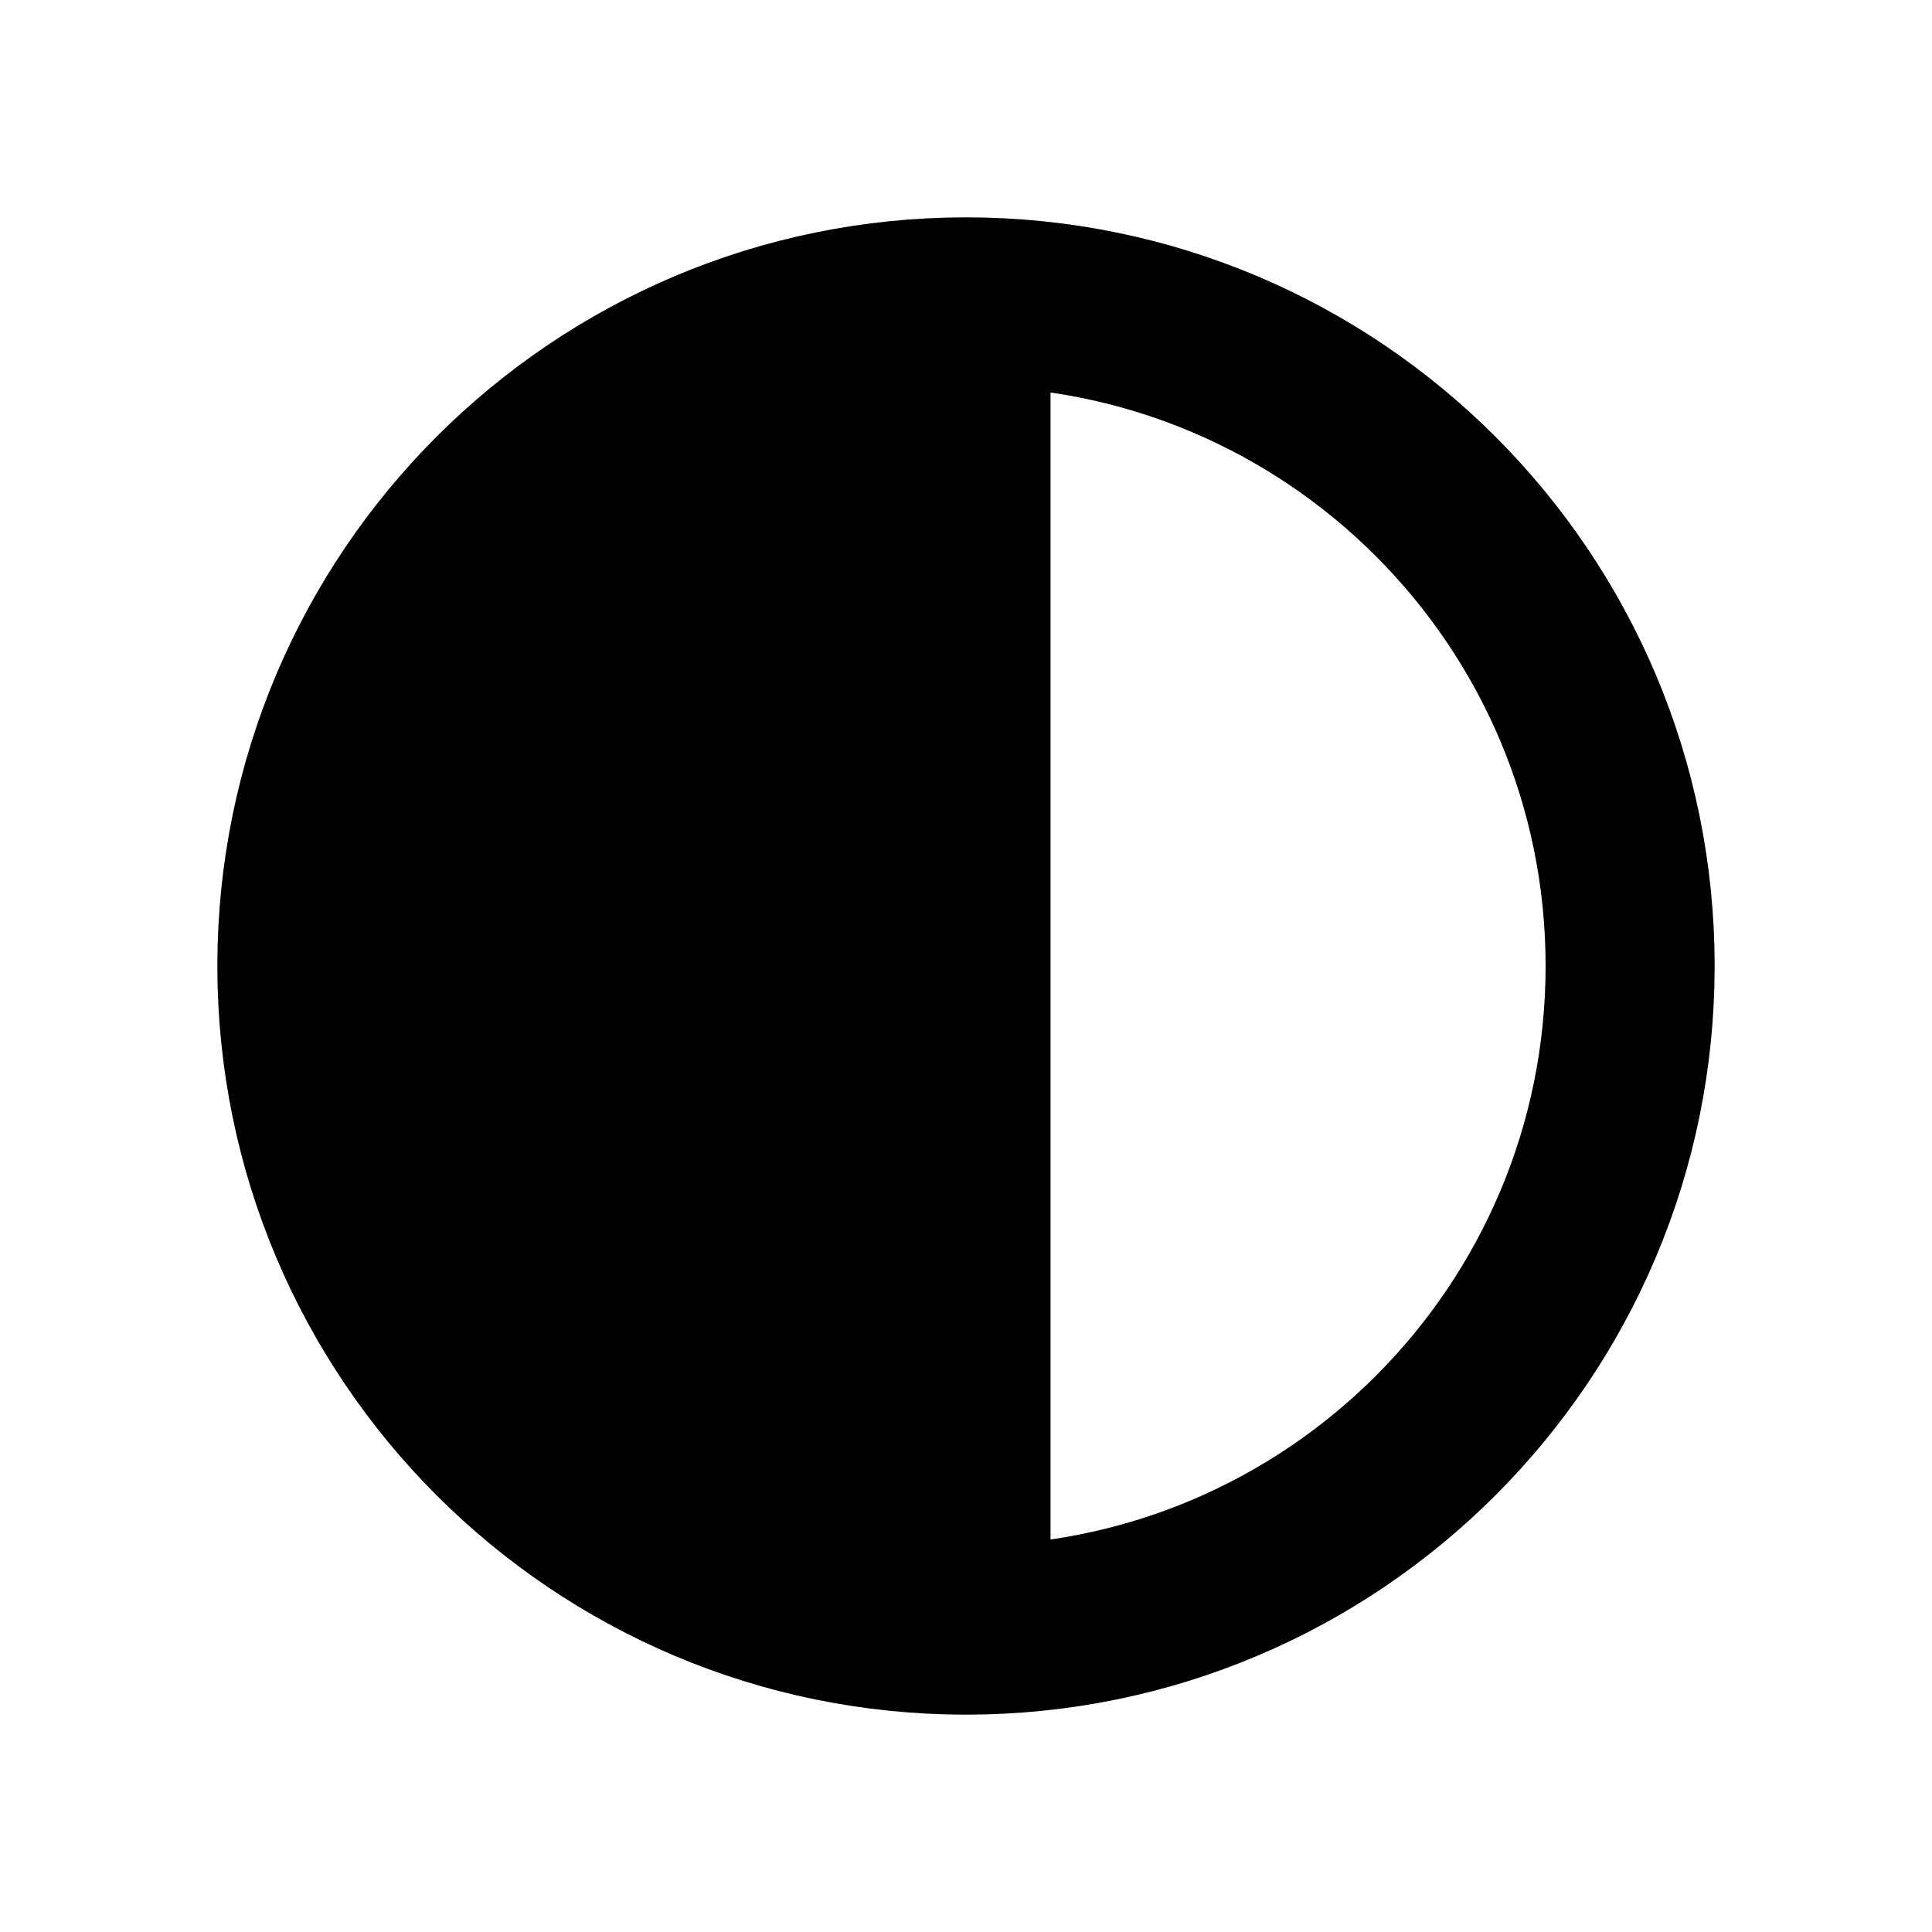
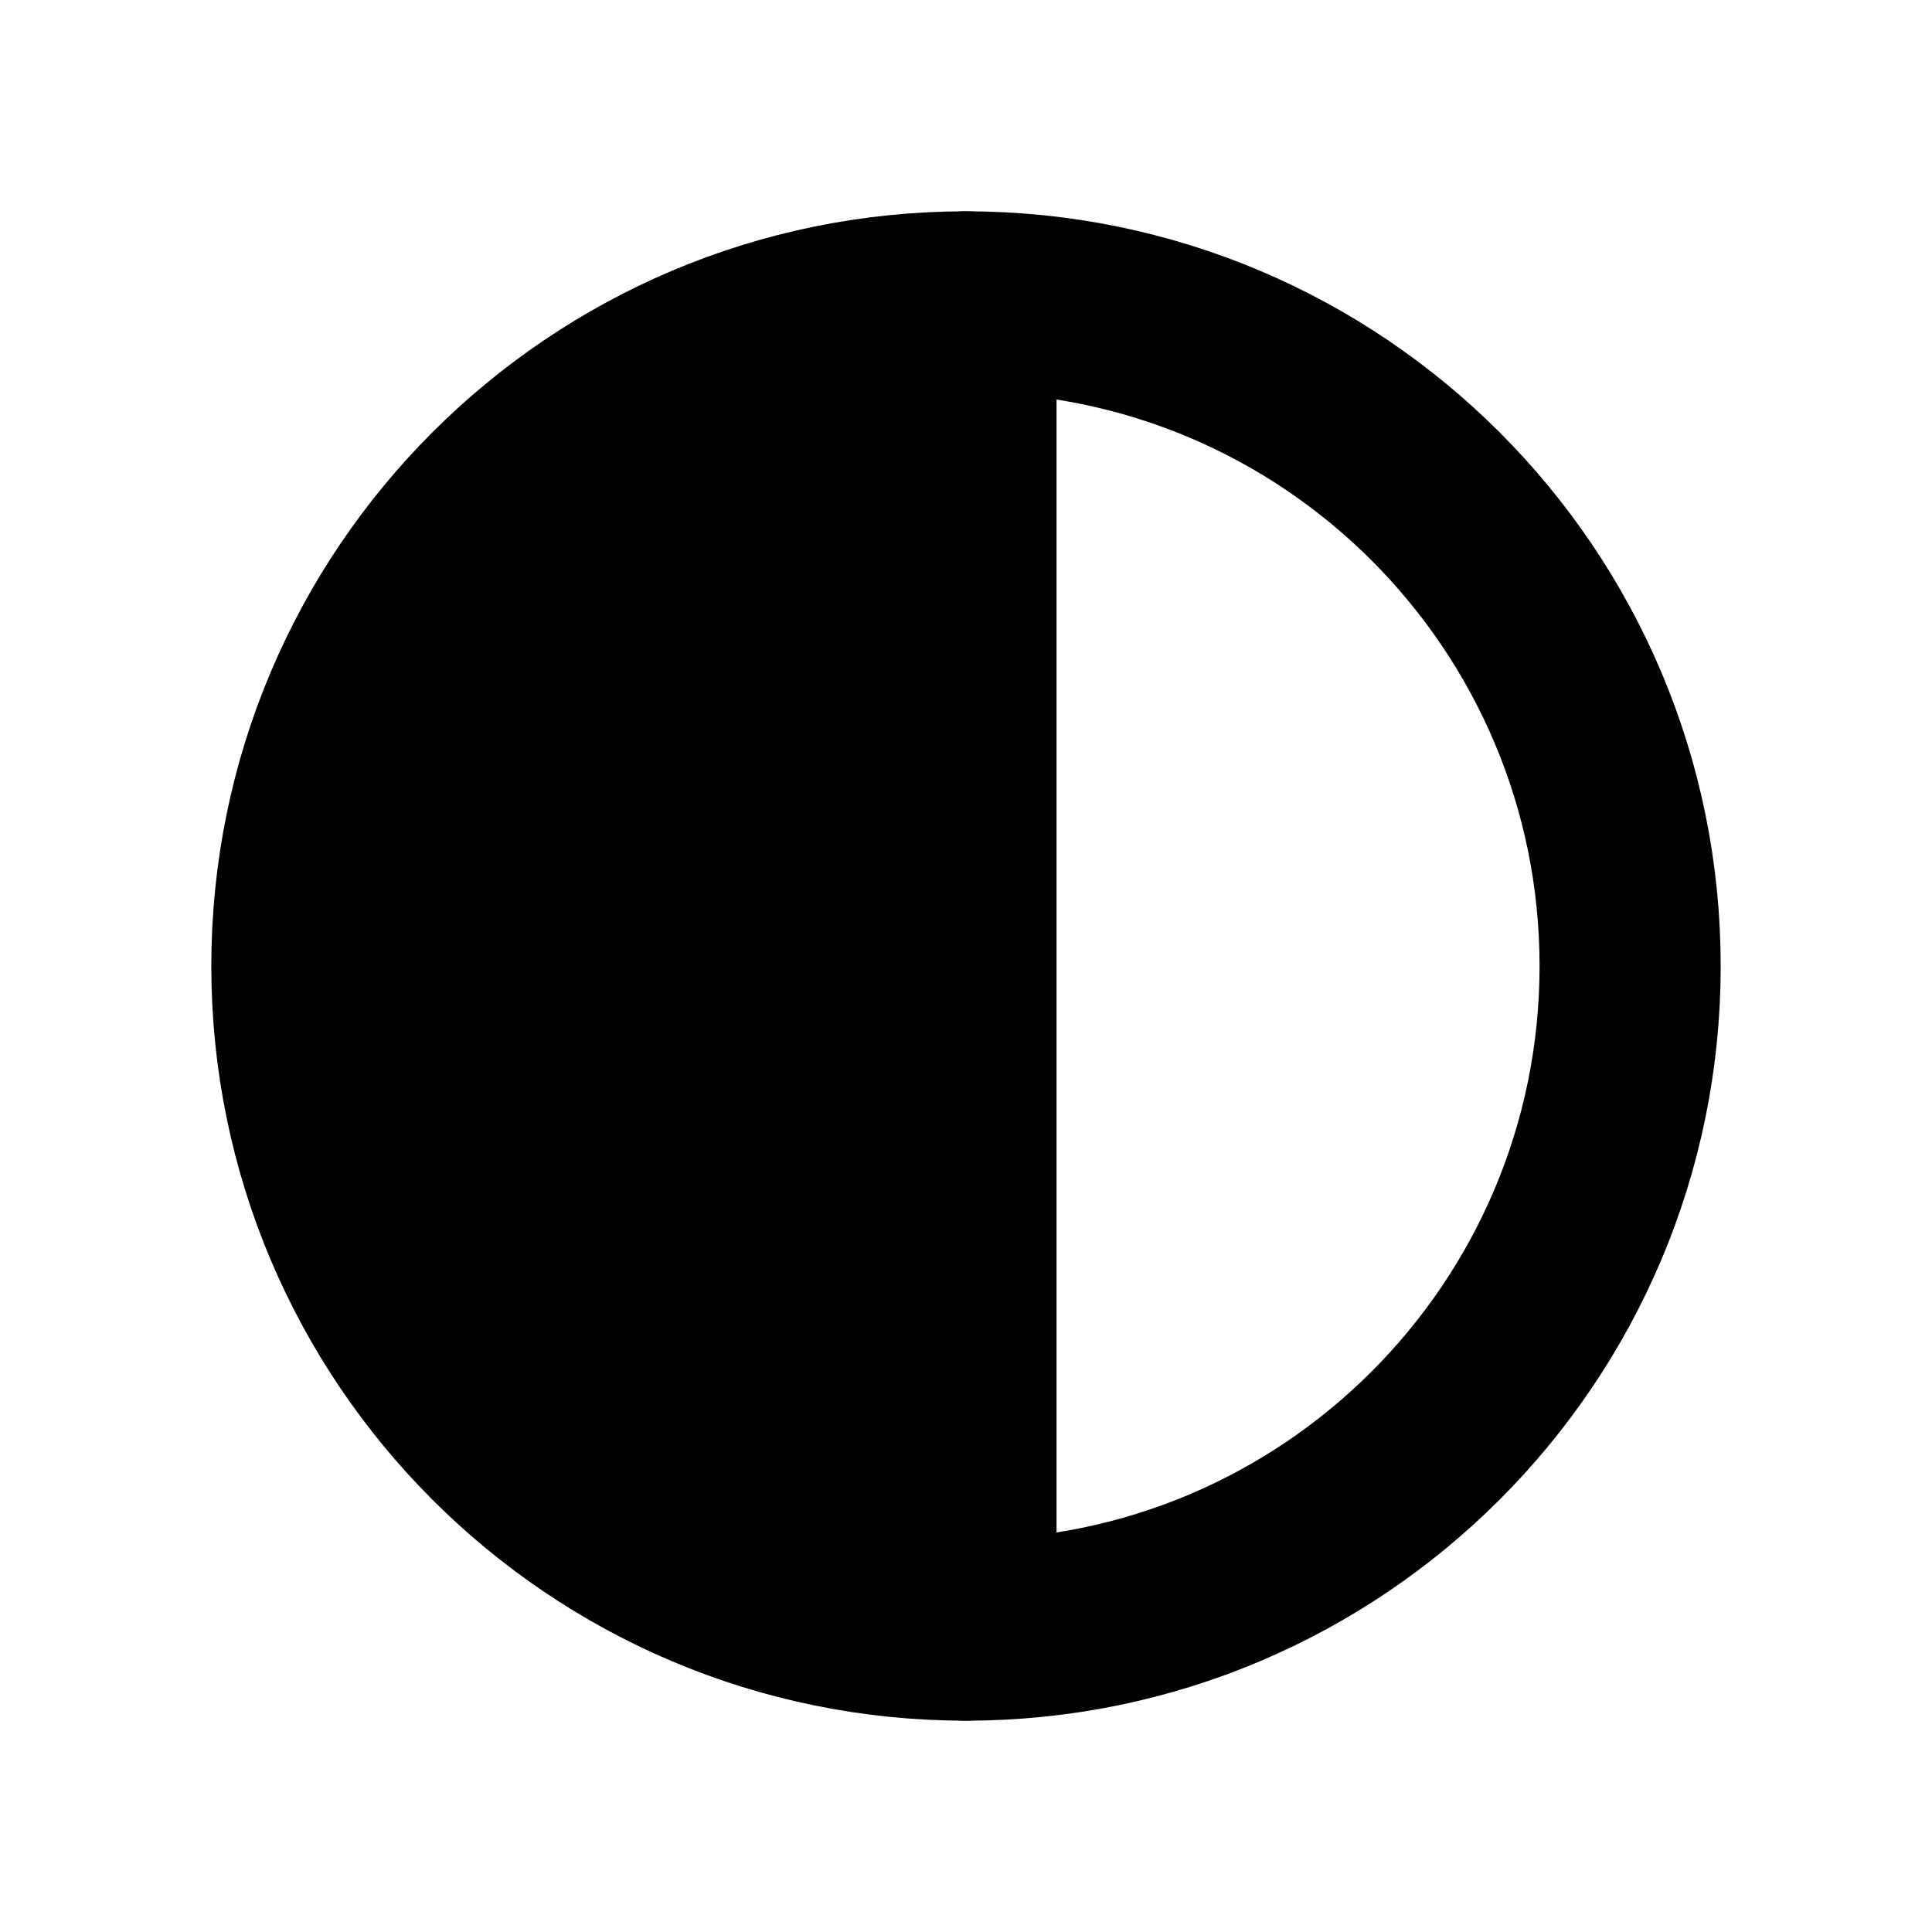
<svg xmlns="http://www.w3.org/2000/svg" width="16" height="16" viewBox="0 0 16 16">
-   <g stroke="currentColor" stroke-width="1.4" fill="none">
+   <g fill="none" stroke="currentColor" stroke-width="1.5" stroke-linecap="round" stroke-linejoin="round">
    <circle cx="8" cy="8" r="5.5" />
    <path d="M8 2.5v11" />
-     <path d="M8 2.5a5.5 5.5 0 0 0 0 11" fill="currentColor" stroke="none" />
+     <path d="M8 2.5a5.5 5.5 0 0 0 0 11z" fill="currentColor" stroke="none" />
  </g>
</svg>
